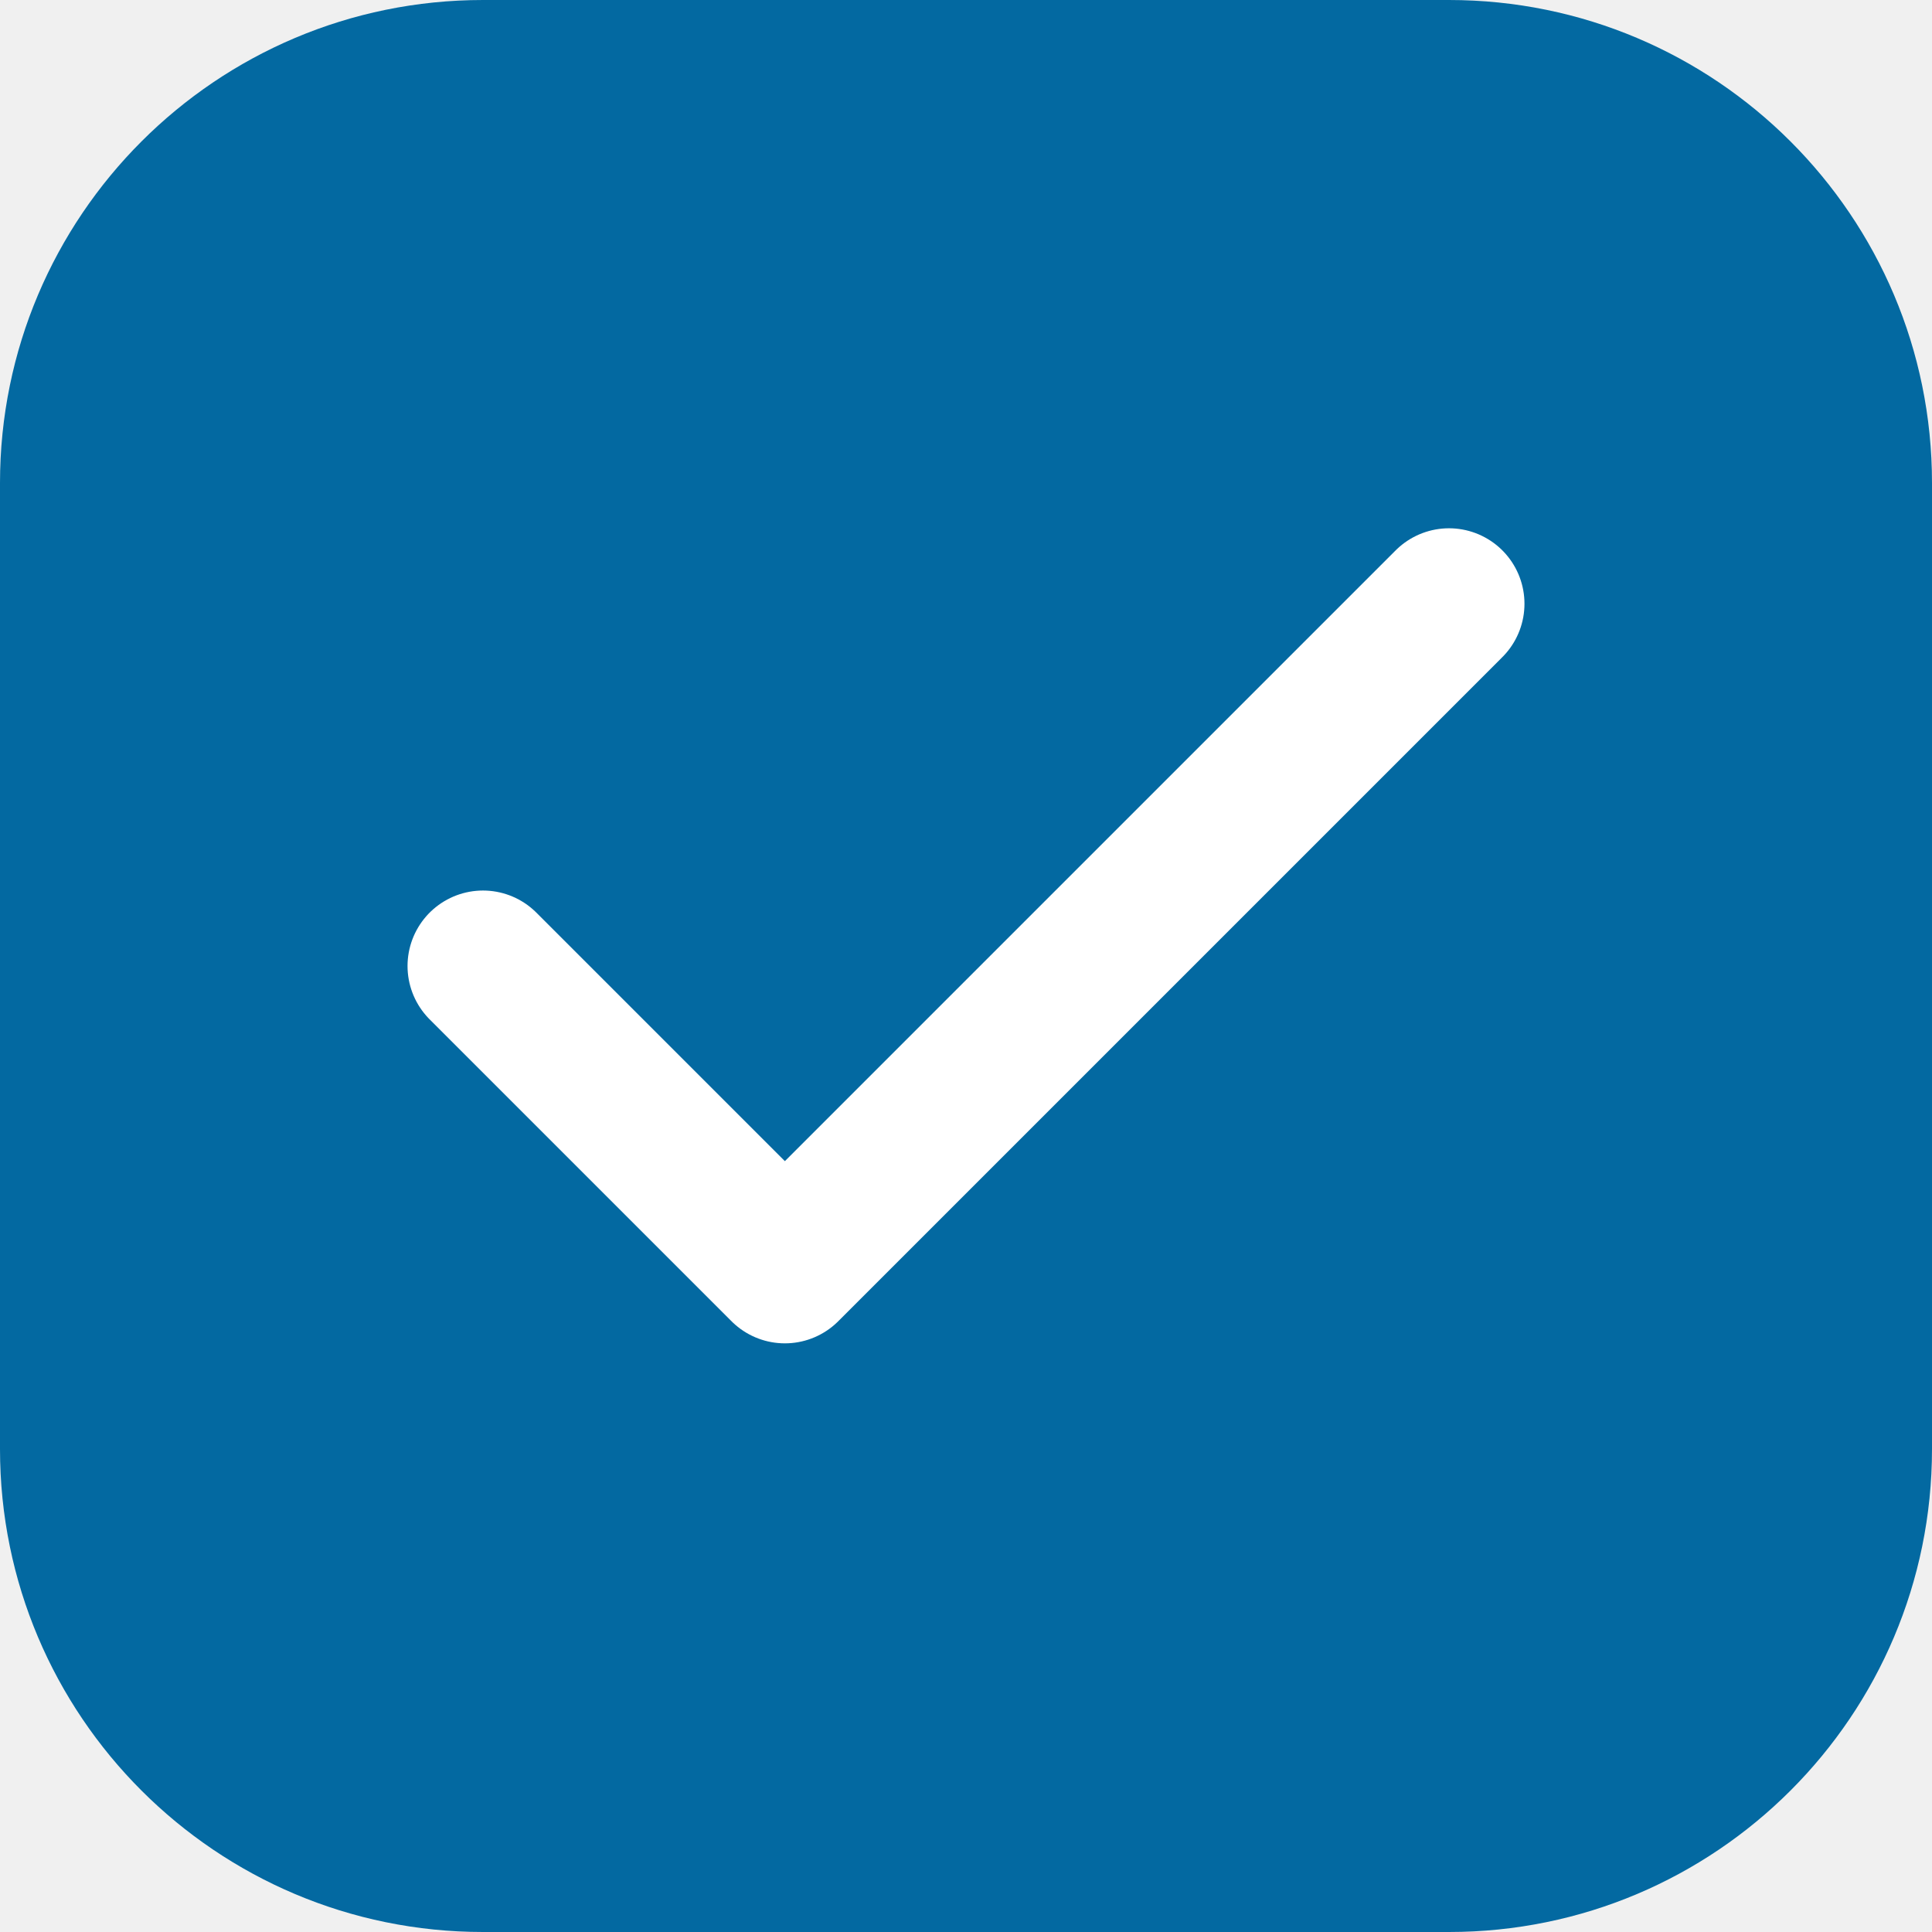
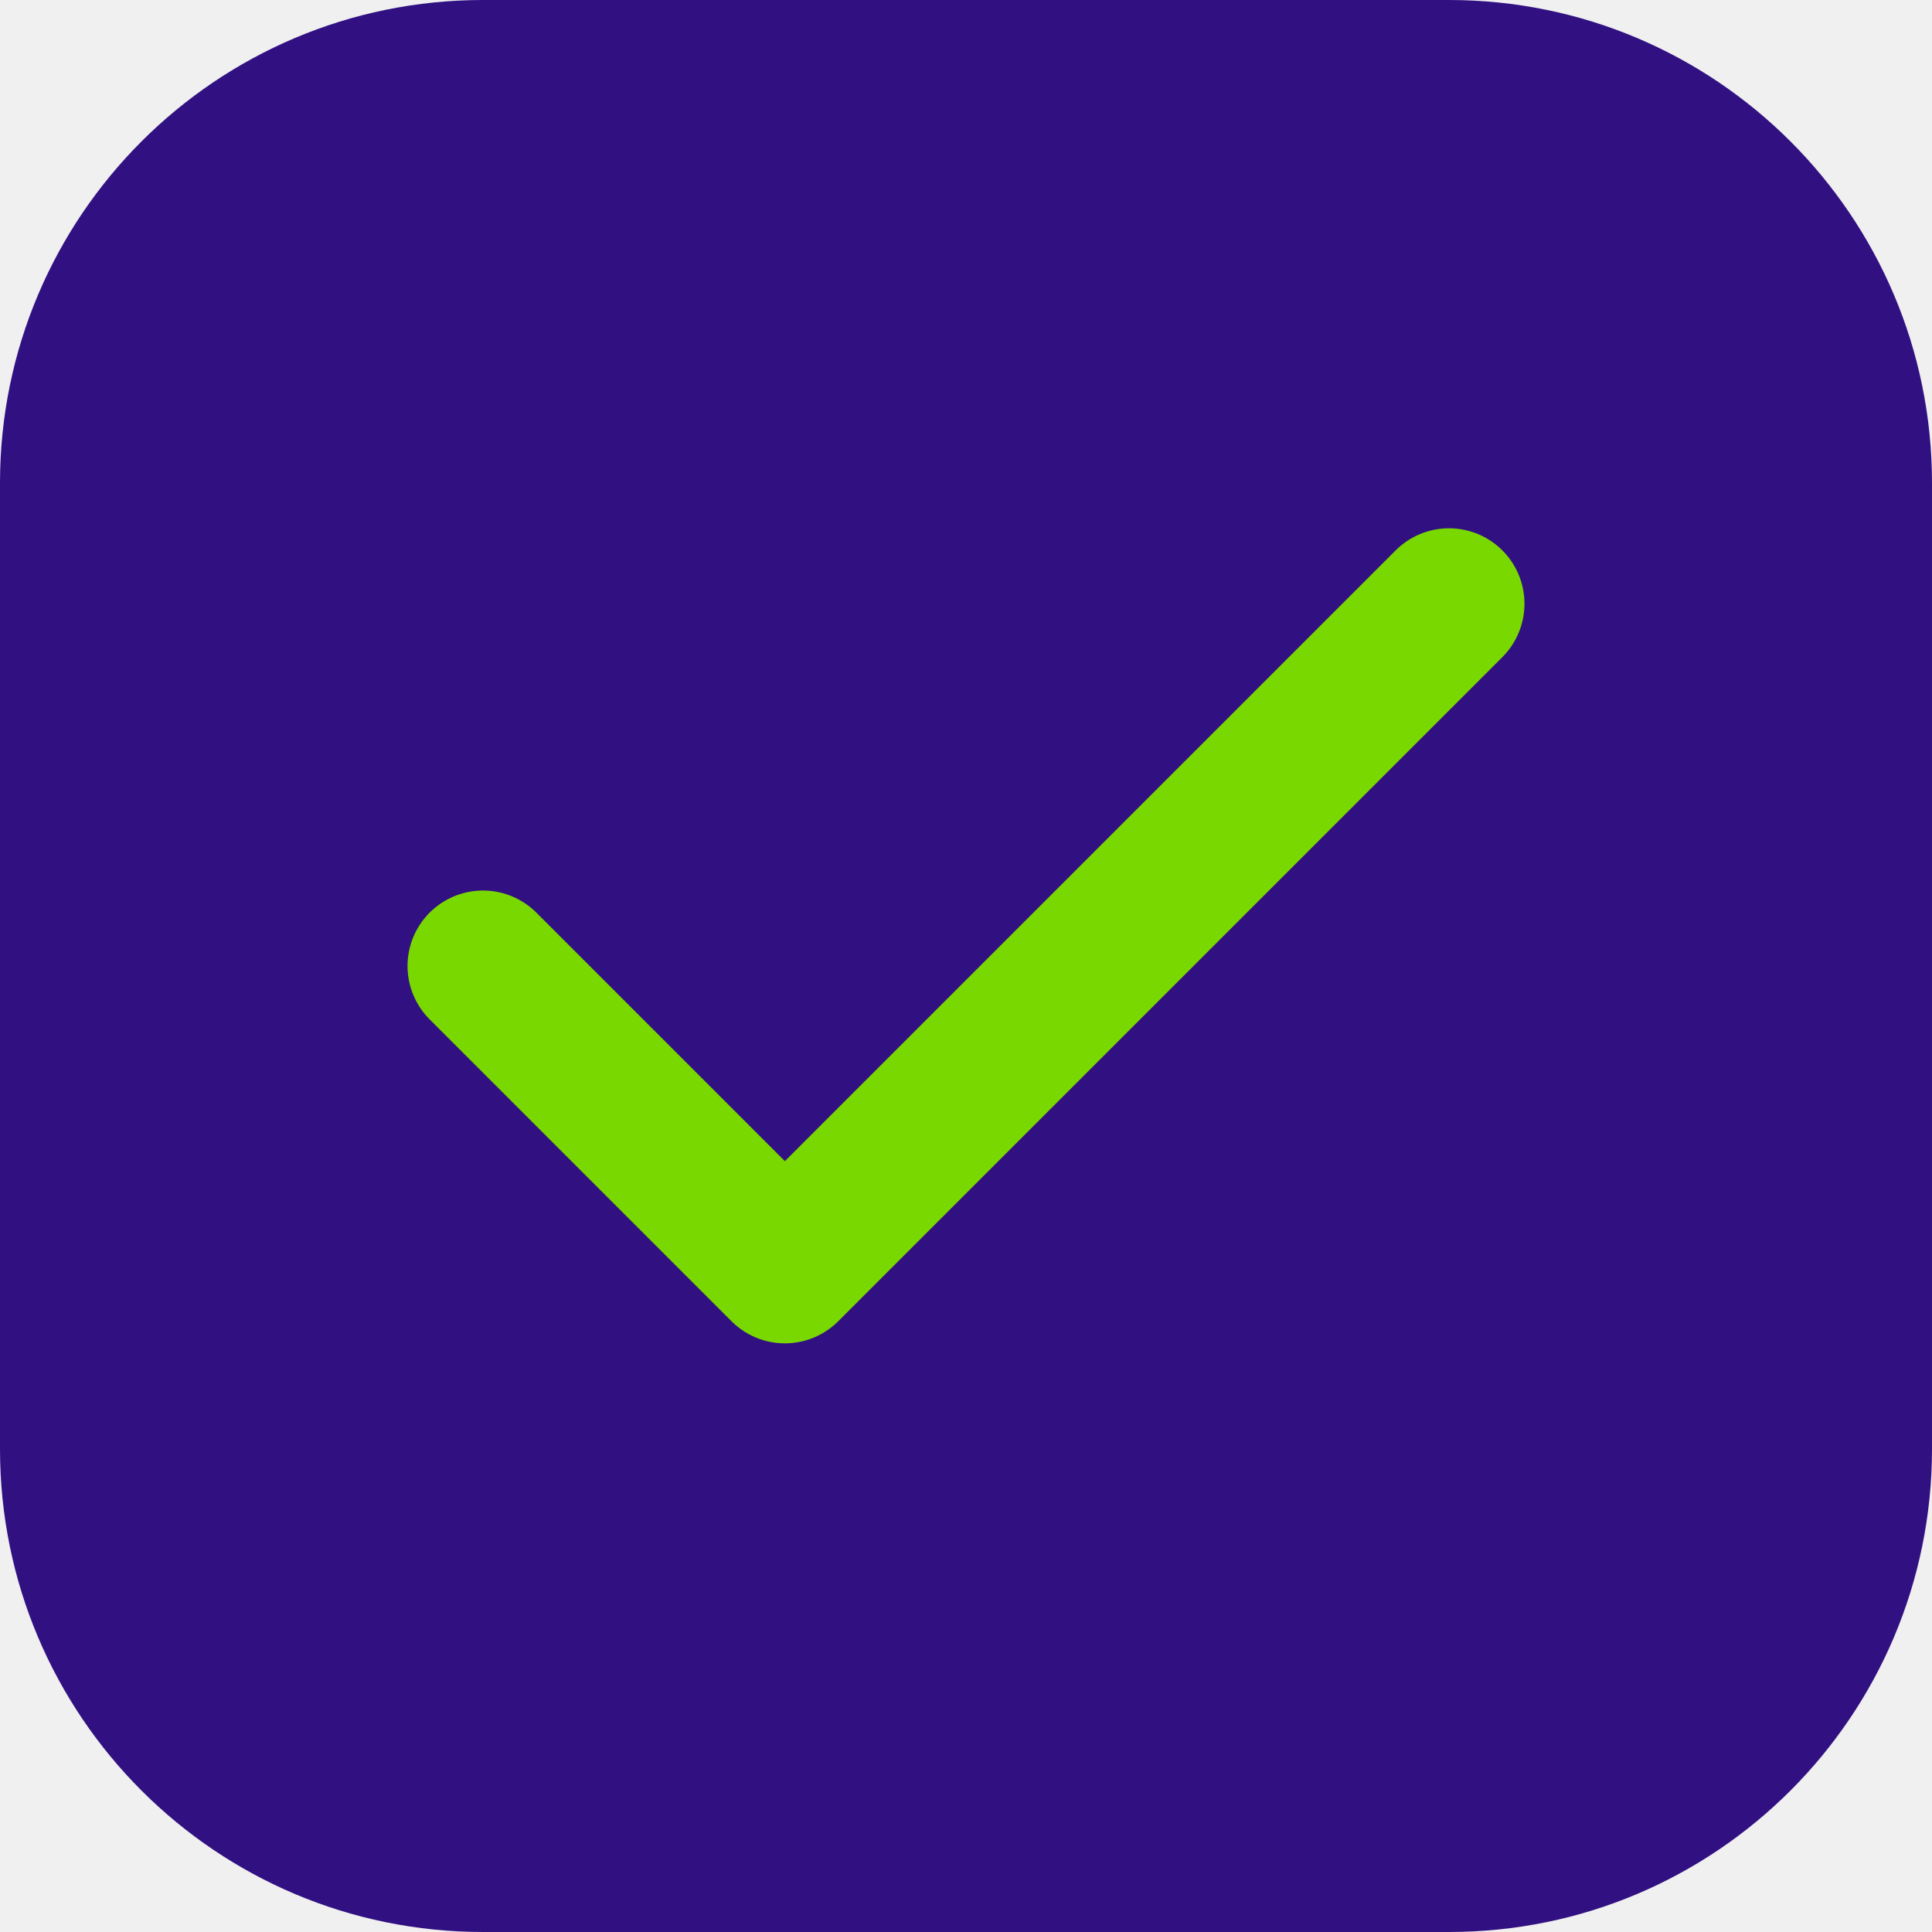
<svg xmlns="http://www.w3.org/2000/svg" viewBox="0 0 32 32" fill="none">
-   <rect width="32" height="32" rx="8" fill="#0369a1" />
-   <path d="M8 16l5 5 11-11" stroke="white" stroke-width="2.5" stroke-linecap="round" stroke-linejoin="round" />
+   <rect width="32" height="32" rx="8" fill="#311082" />
+   <path d="M8 16l5 5 11-11" stroke="#7AD801" stroke-width="2.5" stroke-linecap="round" stroke-linejoin="round" />
</svg>
